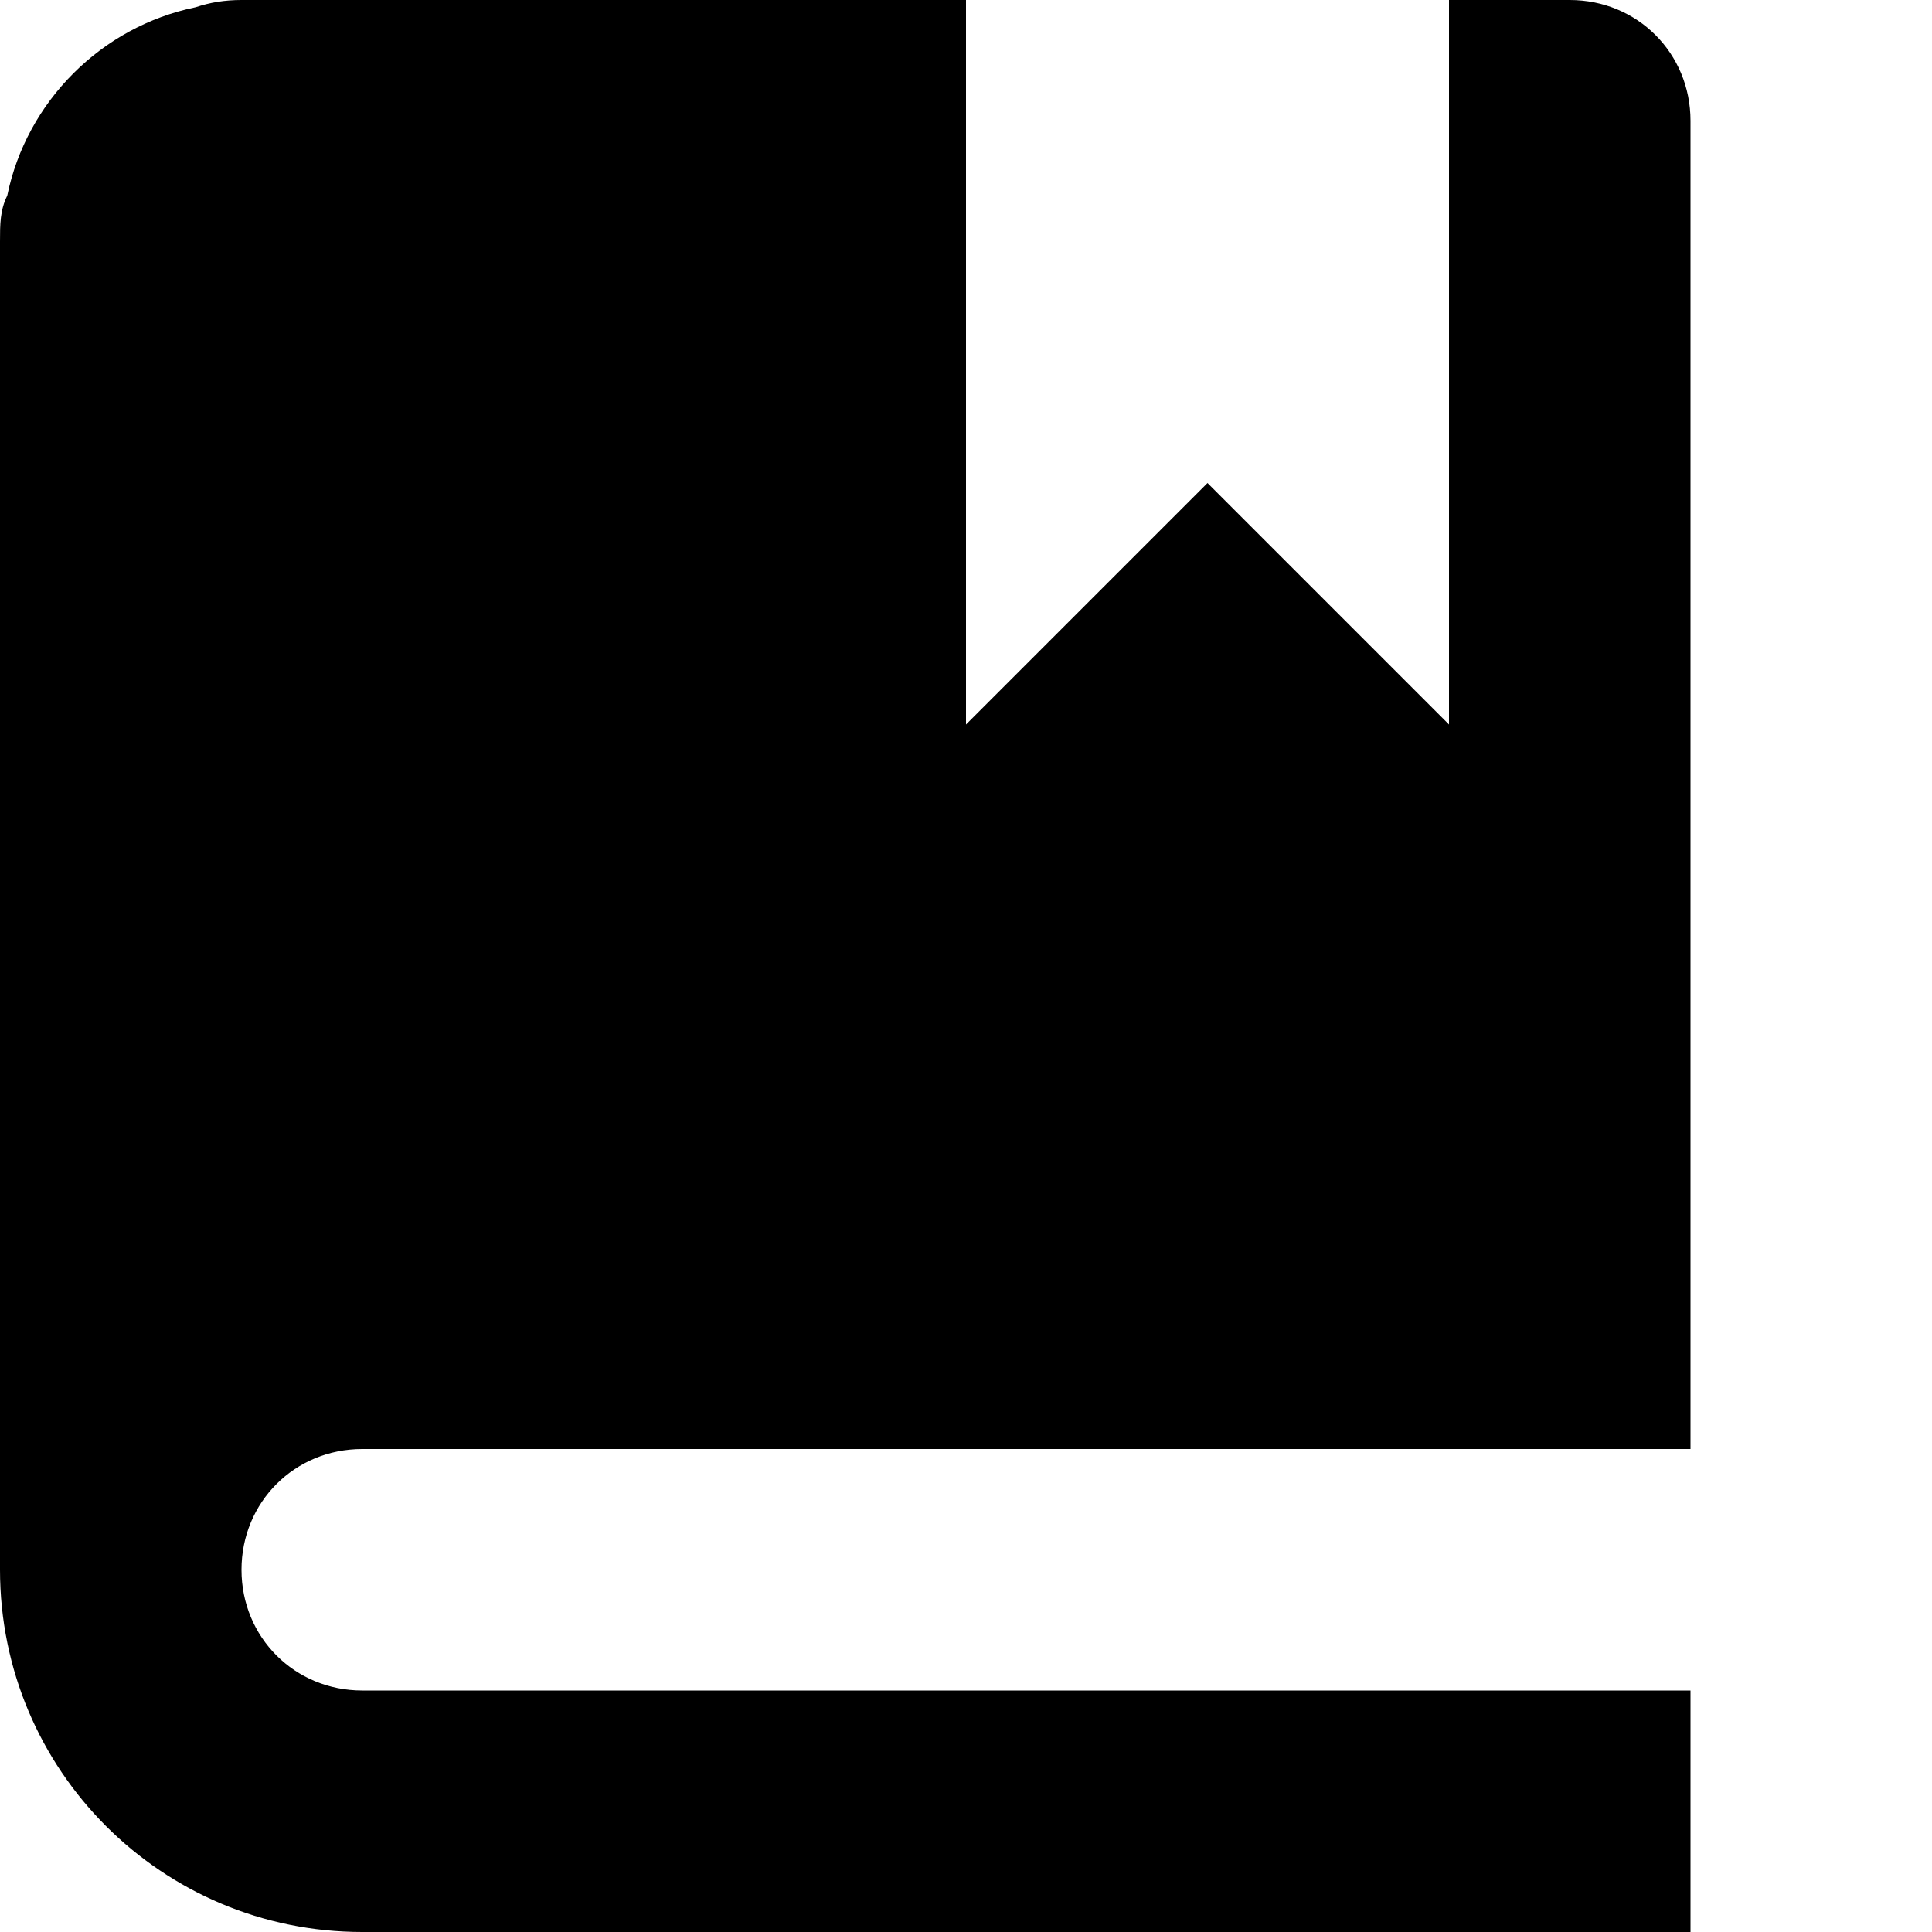
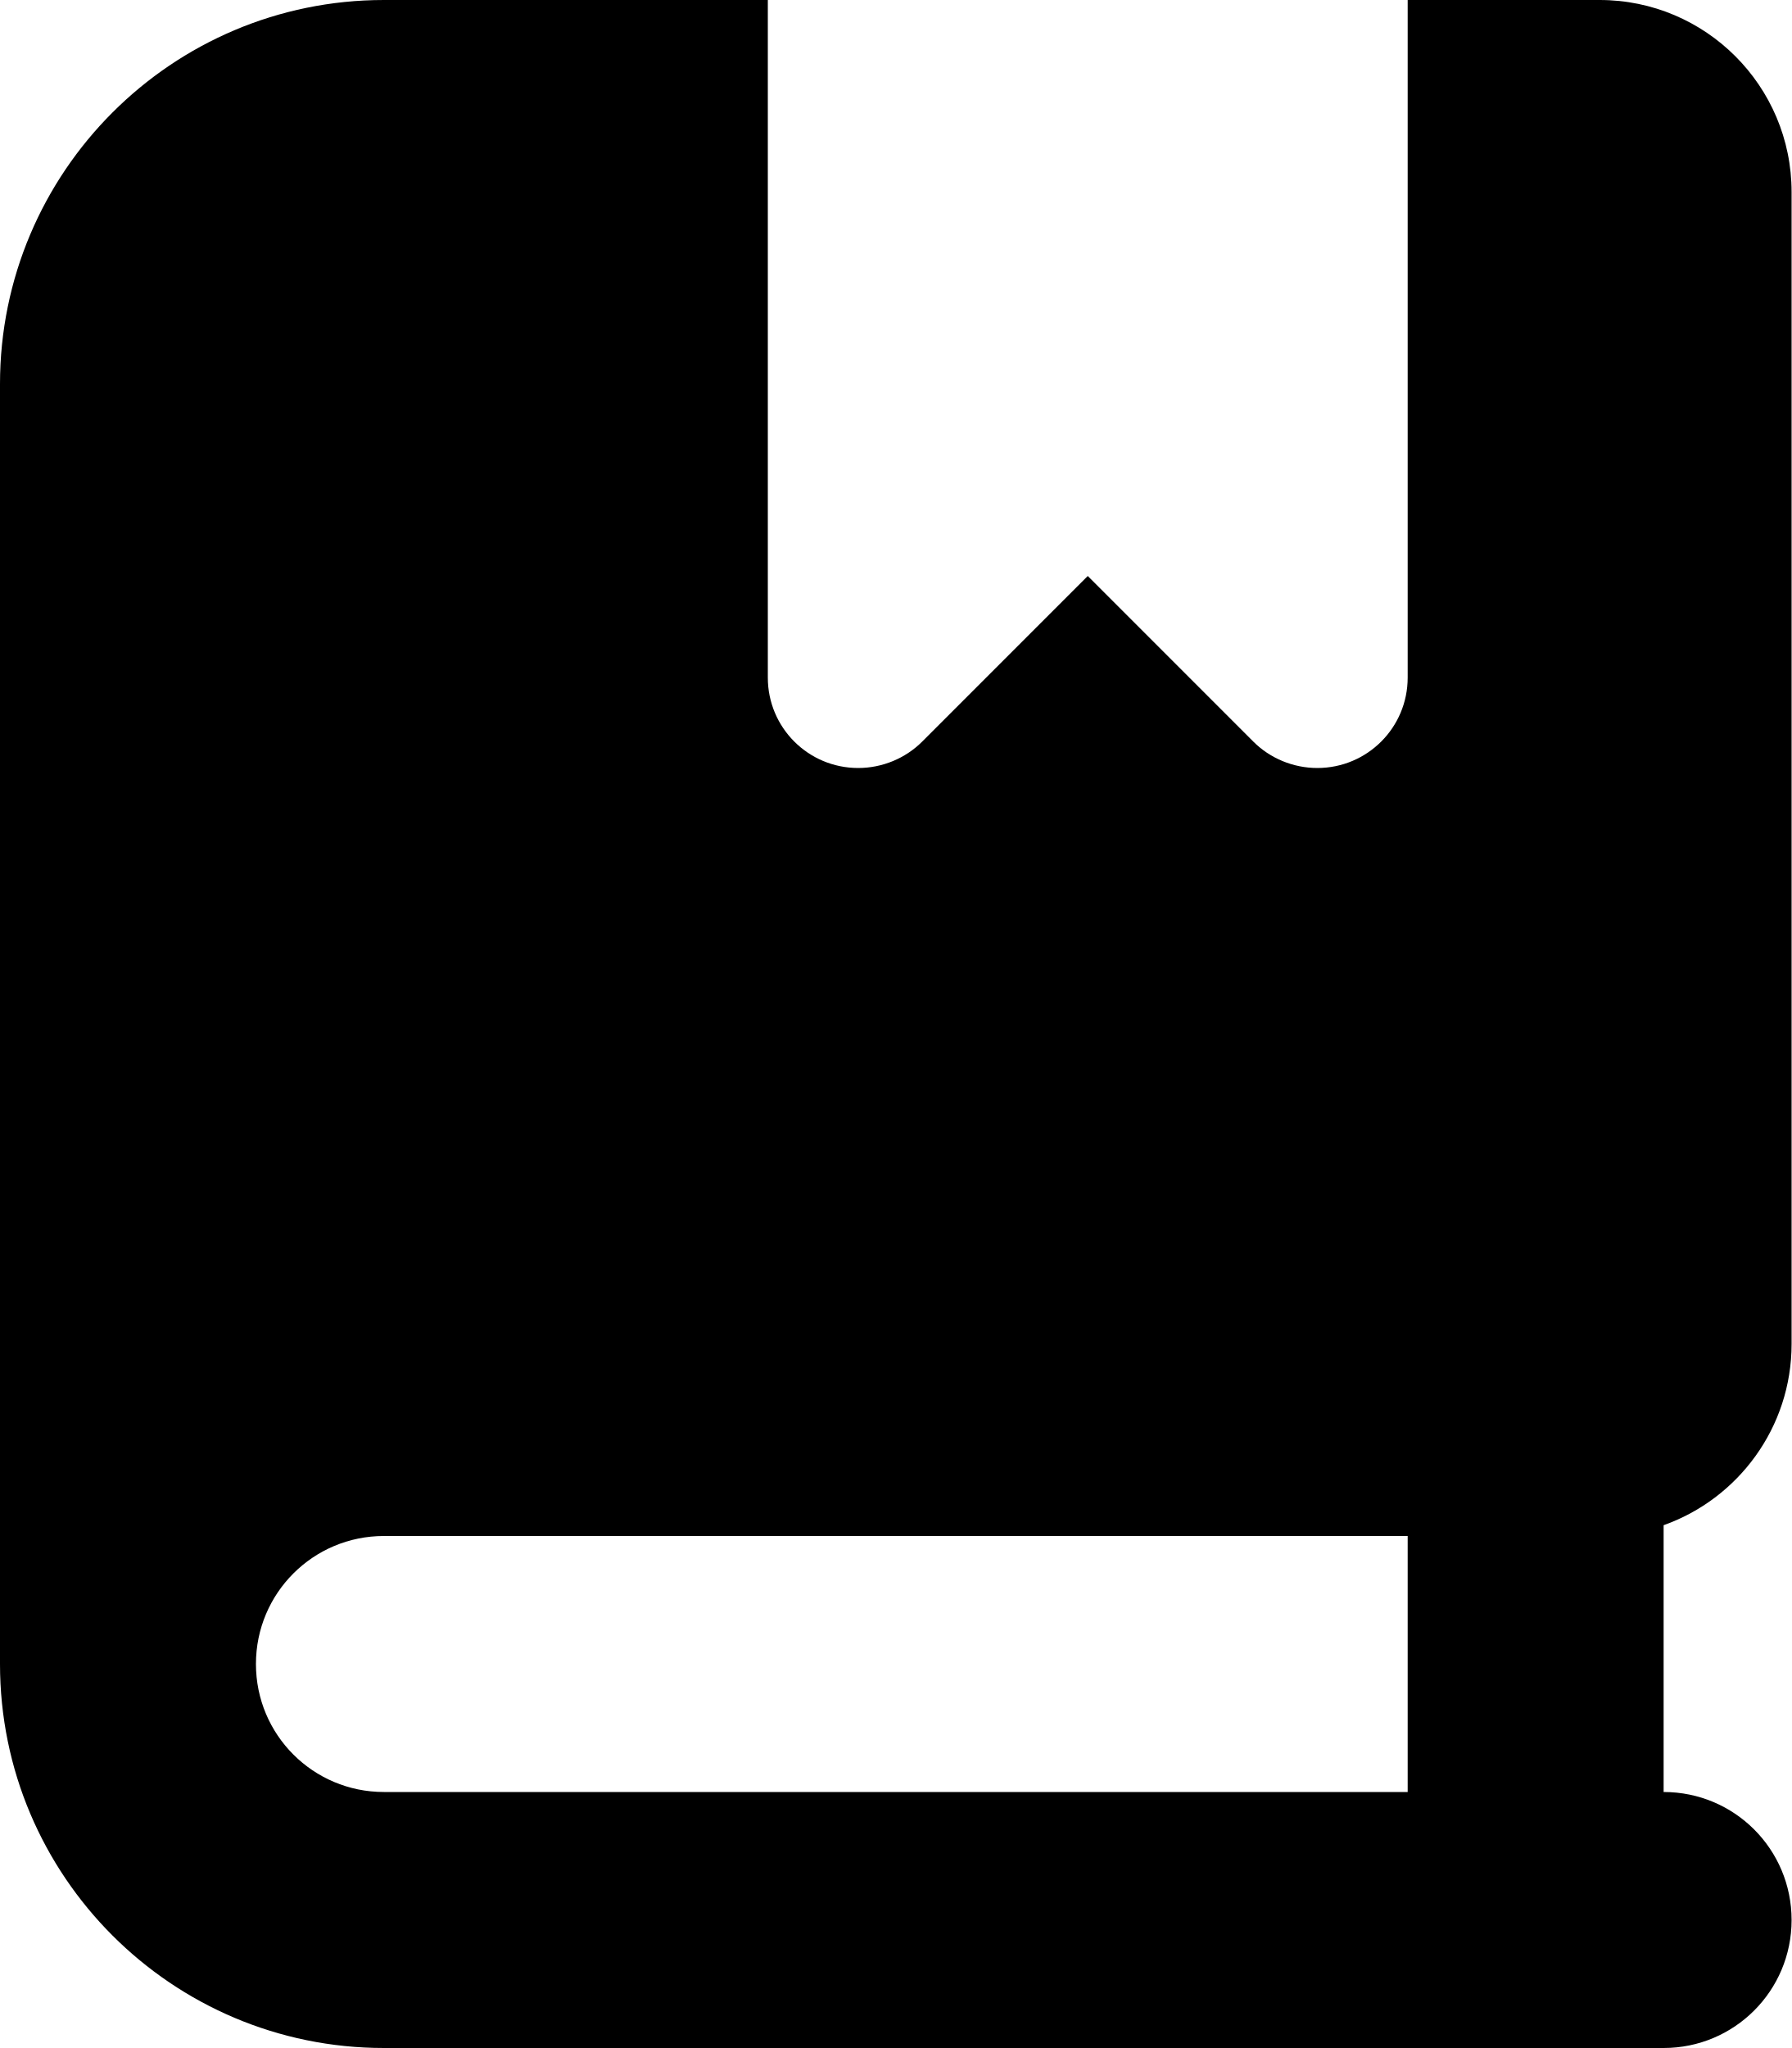
- <svg xmlns="http://www.w3.org/2000/svg" width="25" height="25" viewBox="0 0 8 8">
-   <path d="M1 0c-.07 0-.13.01-.19.03-.39.08-.7.39-.78.78-.03.06-.03.12-.03.19v5.5c0 .83.67 1.5 1.5 1.5h5.5v-1h-5.5c-.28 0-.5-.22-.5-.5s.22-.5.5-.5h5.5v-5.5c0-.28-.22-.5-.5-.5h-.5v3l-1-1-1 1v-3h-3z" />
+ <svg xmlns="http://www.w3.org/2000/svg" viewBox="0 0 448 512">
+   <path d="M96 512l320 0c17.7 0 32-14.3 32-32s-14.3-32-32-32l0-66.7c18.6-6.6 32-24.4 32-45.3l0-288c0-26.5-21.5-48-48-48l-48 0 0 169.4c0 12.5-10.1 22.6-22.6 22.6-6 0-11.8-2.4-16-6.6L272 144 230.6 185.4c-4.2 4.2-10 6.6-16 6.6-12.5 0-22.6-10.1-22.6-22.6L192 0 96 0C43 0 0 43 0 96L0 416c0 53 43 96 96 96zM64 416c0-17.7 14.3-32 32-32l256 0 0 64-256 0c-17.7 0-32-14.3-32-32z" />
</svg>
